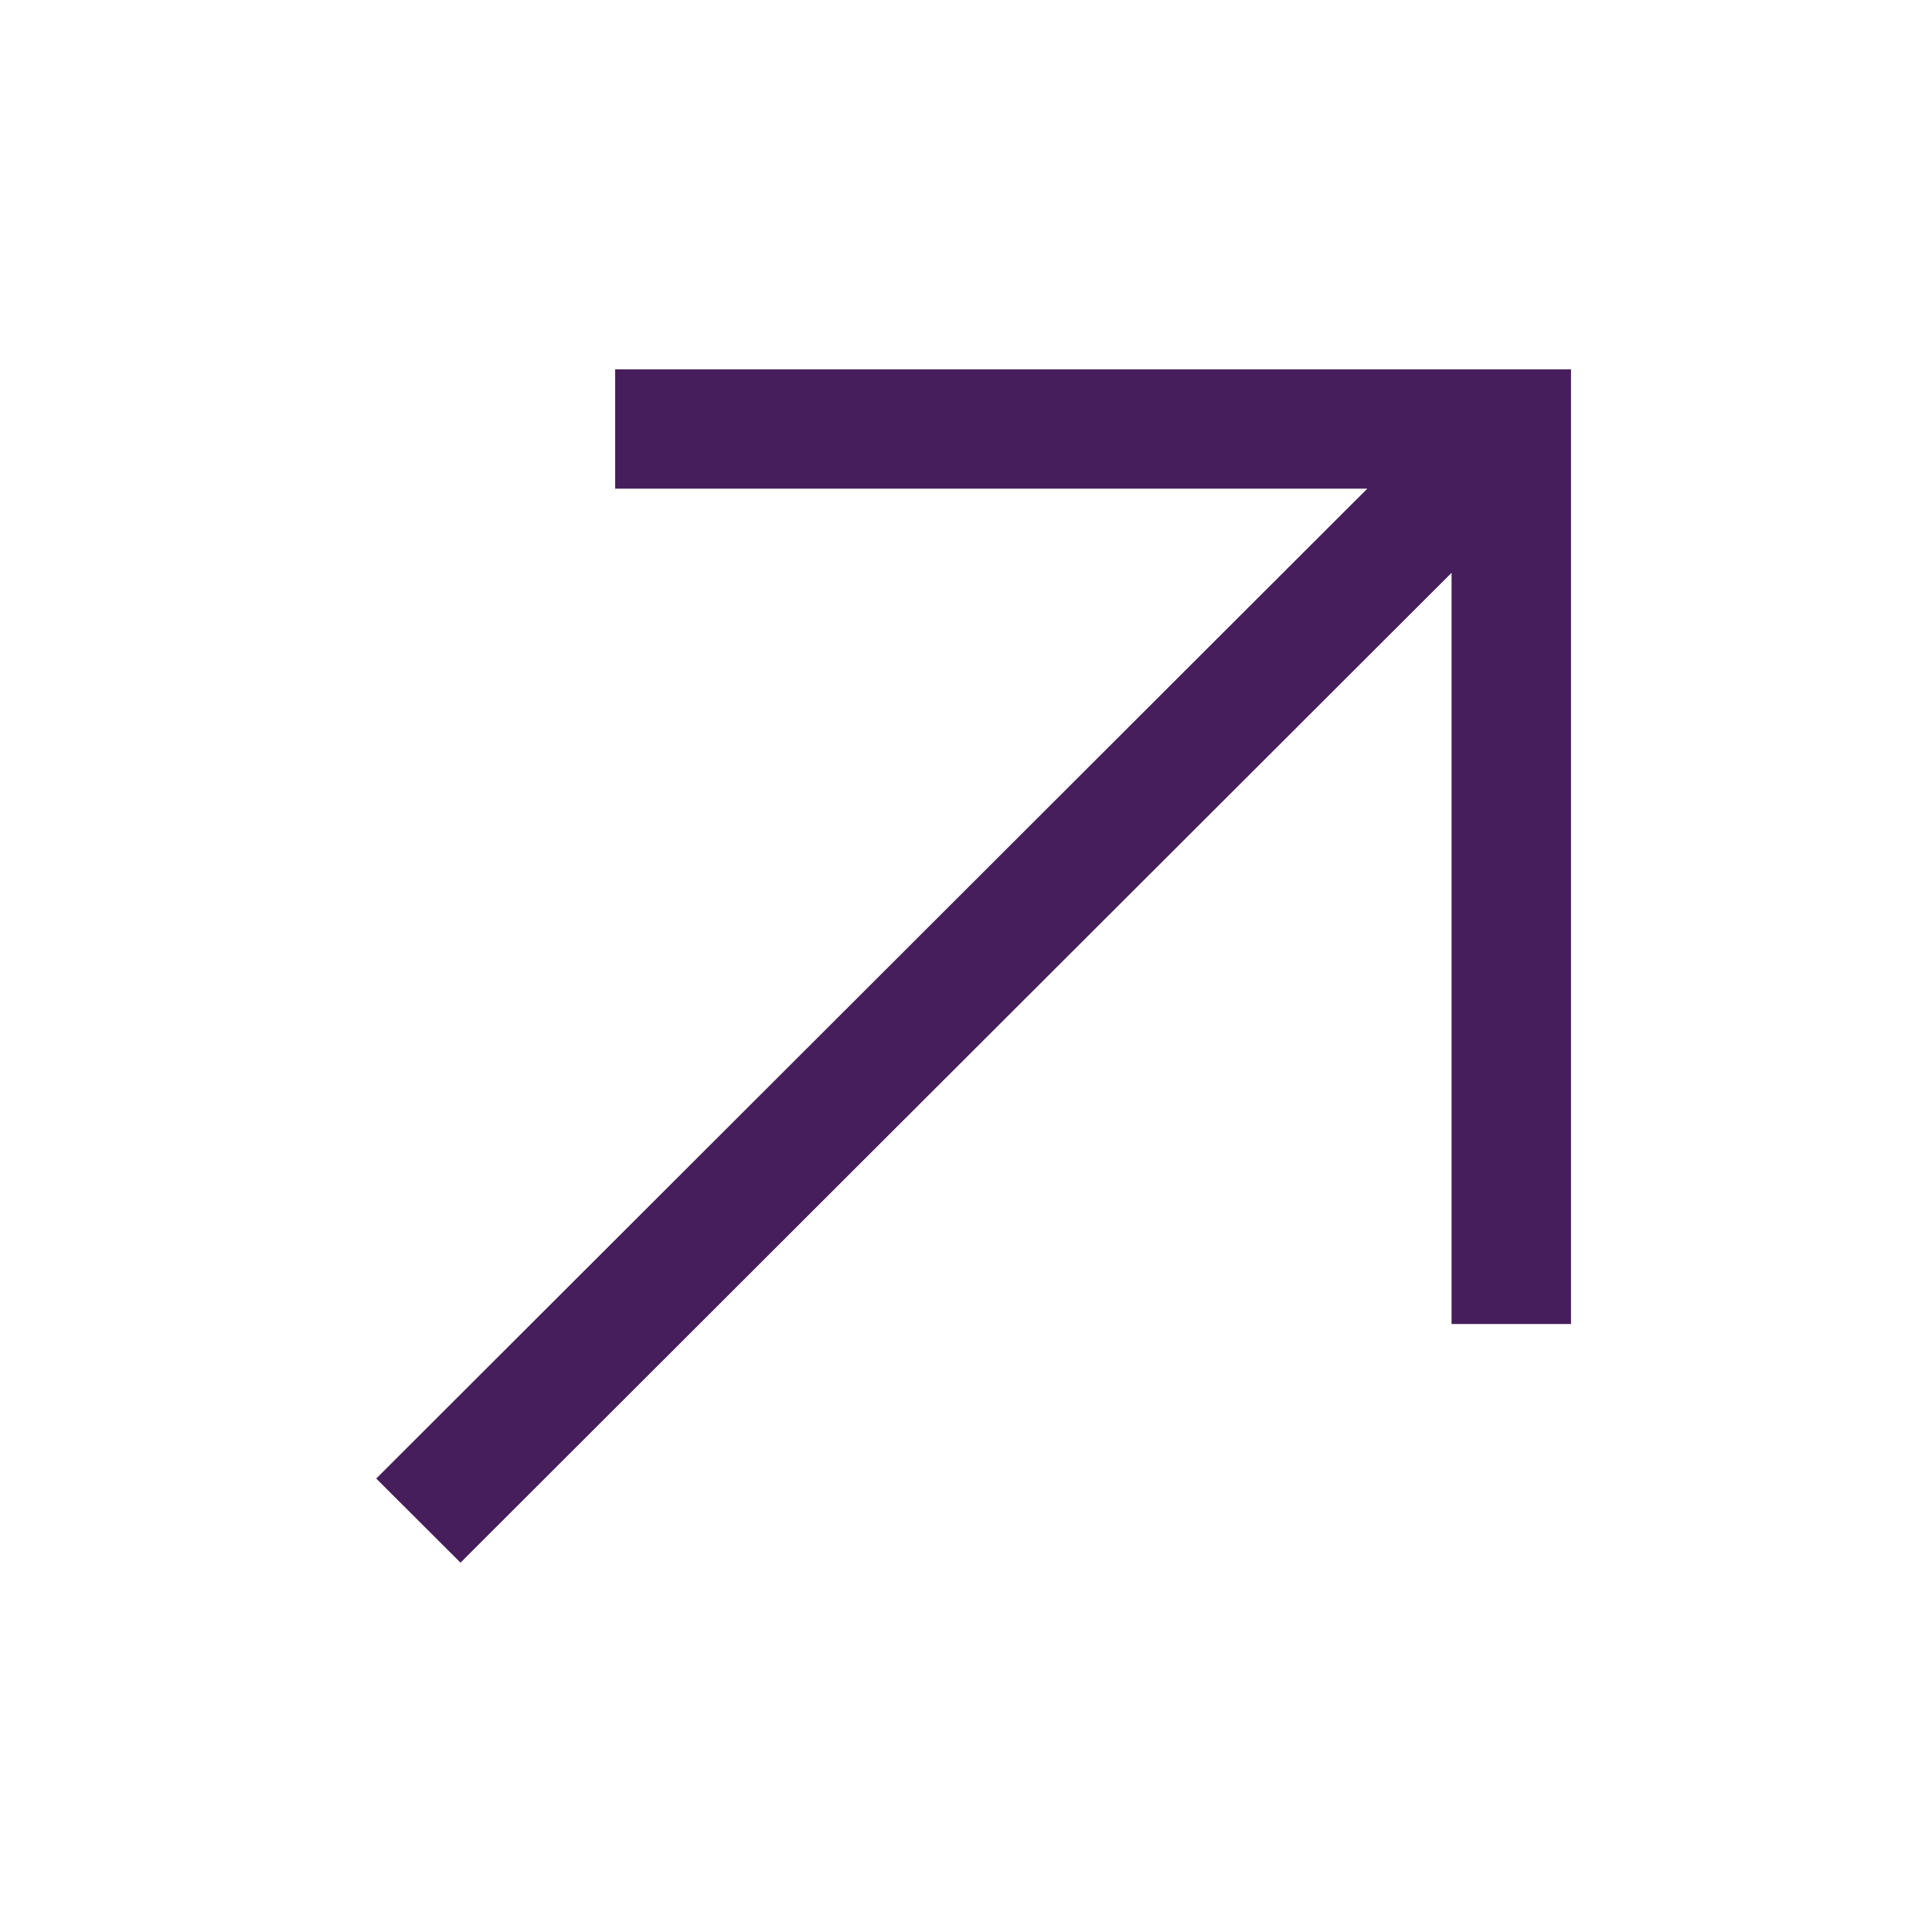
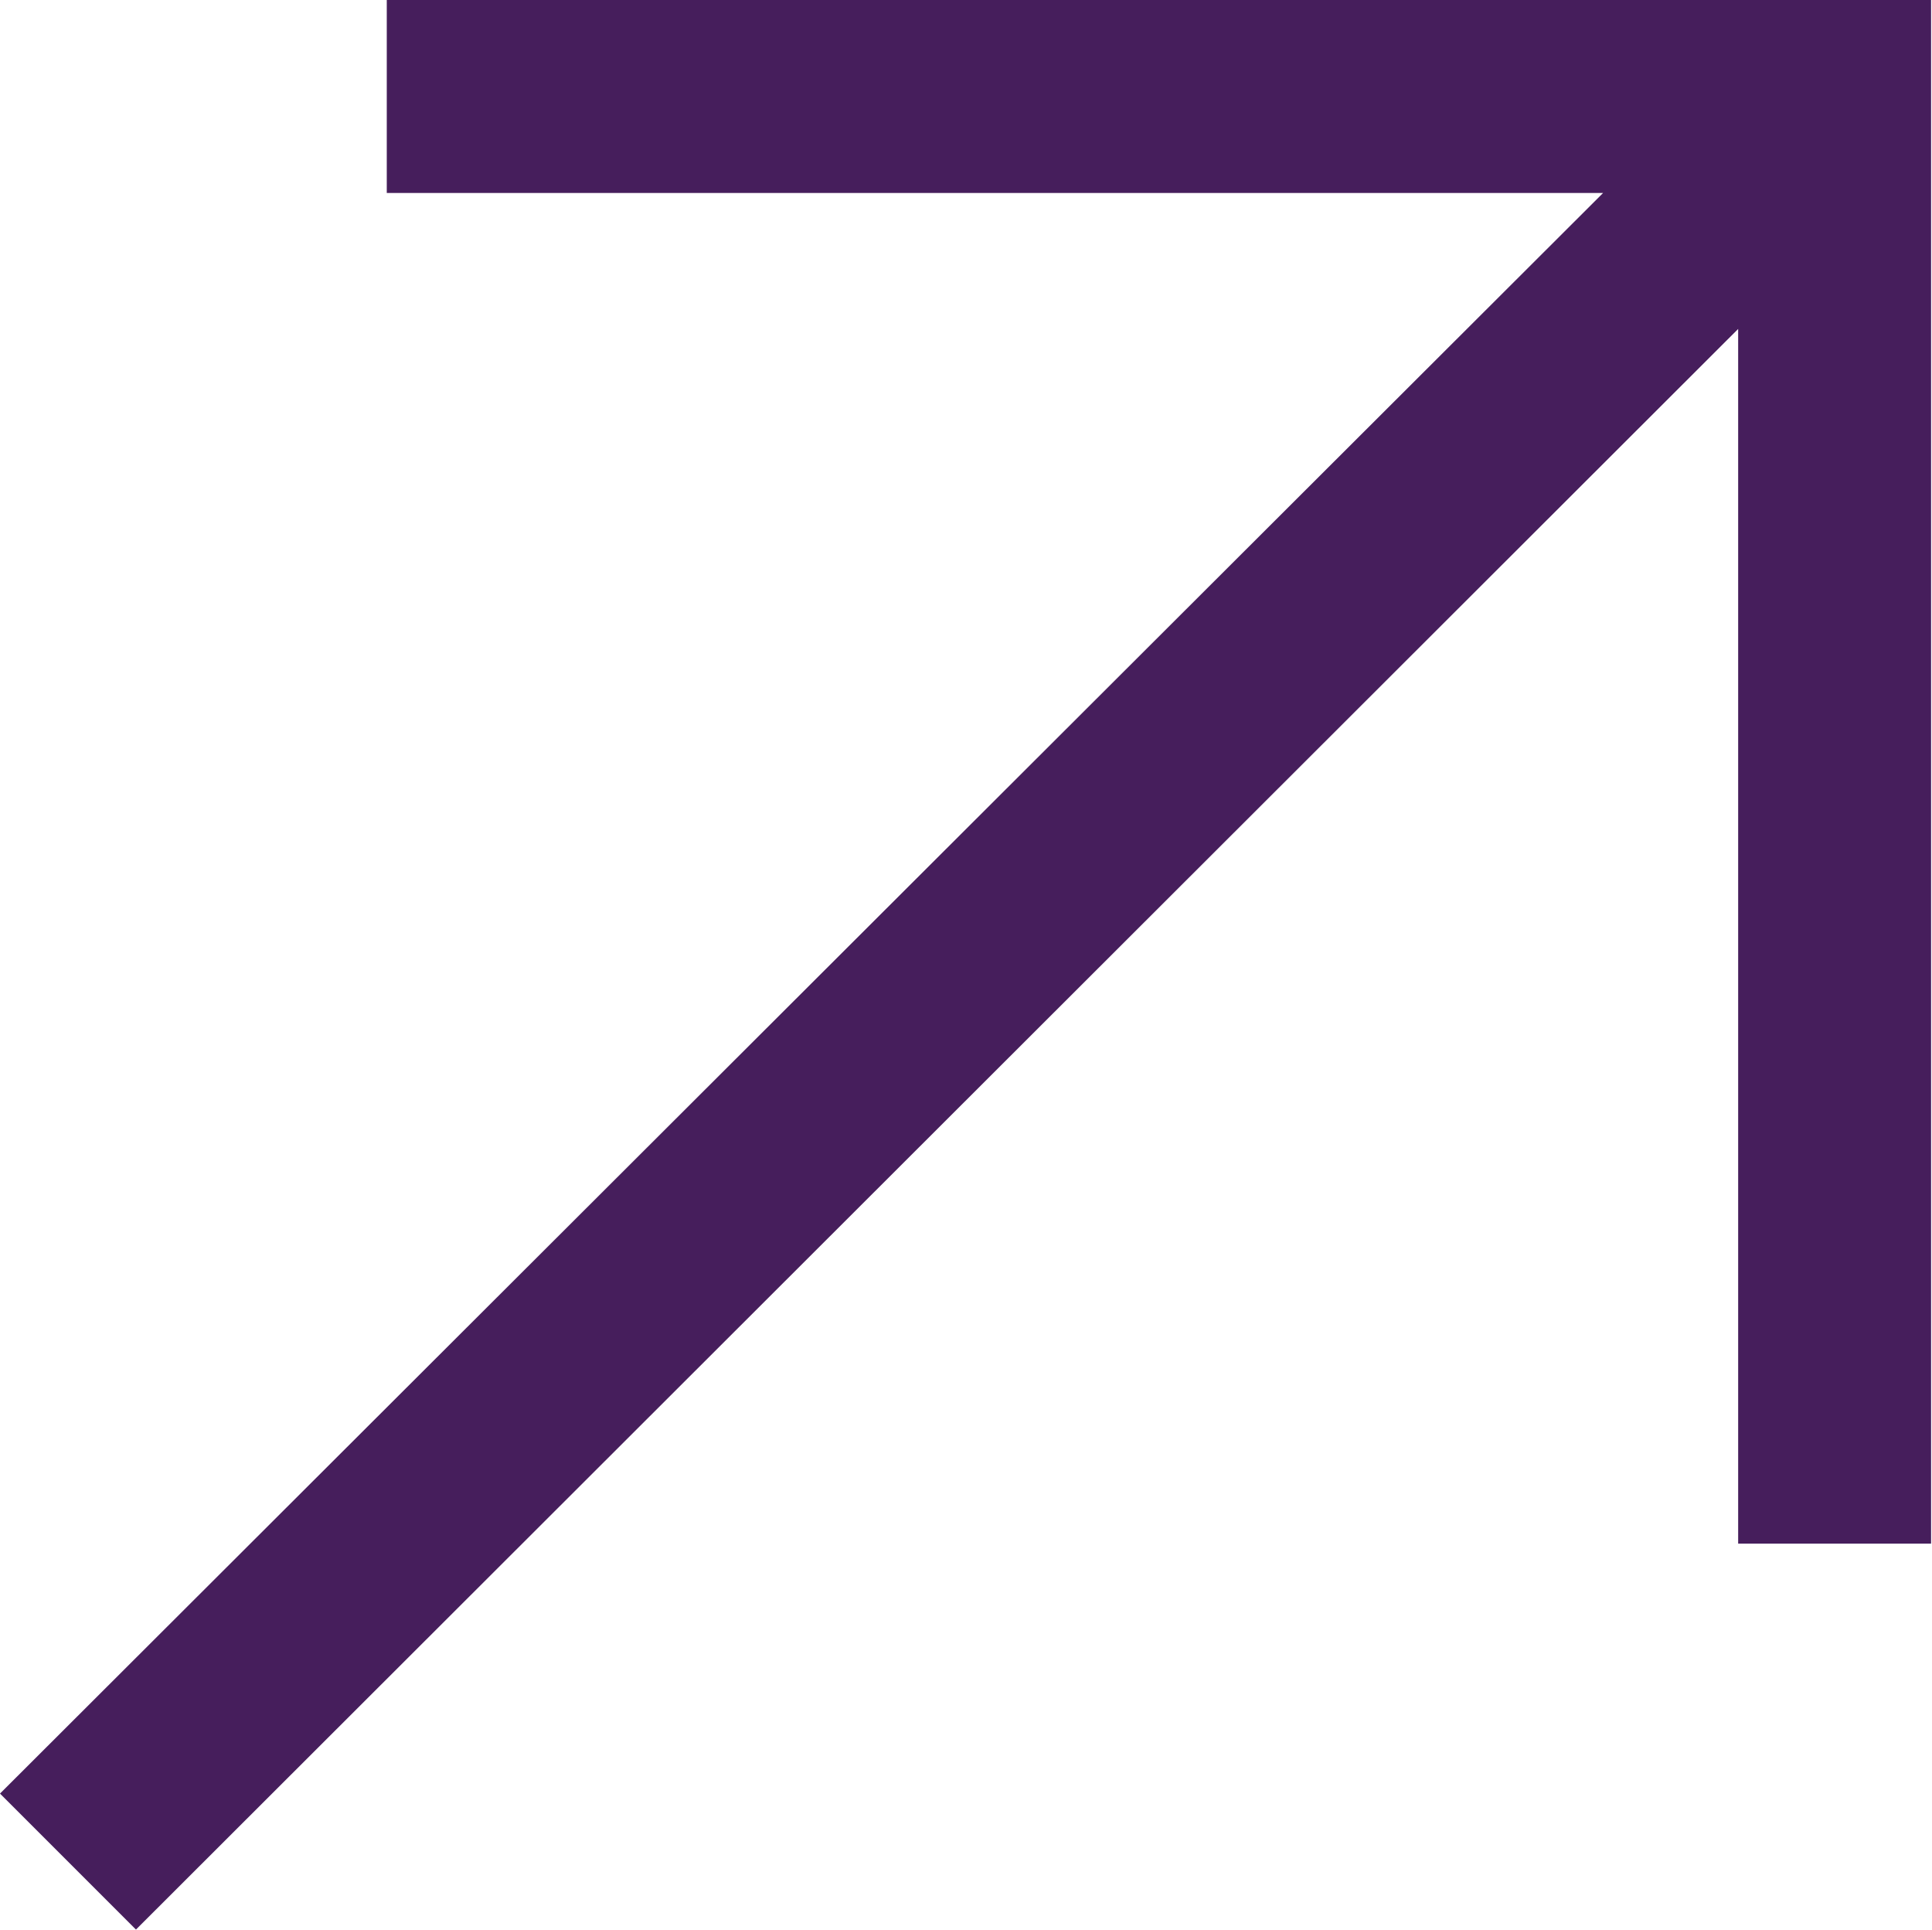
- <svg xmlns="http://www.w3.org/2000/svg" width="32" height="32" viewBox="0 0 34 34" fill="none">
-   <path d="M10.826 6.5V8.6H24.062L6.621 26.02L8.104 27.5L25.545 10.081V23.3H27.647V6.5H10.826Z" fill="#461E5C" />
+ <svg xmlns="http://www.w3.org/2000/svg" id="Layer_1" data-name="Layer 1" viewBox="0 0 21.03 21">
+   <defs>
+     <style>
+       .cls-1 {
+         fill: #461e5c;
+         stroke-width: 0px;
+       }
+     </style>
+   </defs>
+   <path class="cls-1" d="M4.21,0v2.1h13.24L0,19.52l1.48,1.48L18.92,3.58v13.22h2.1V0H4.21Z" />
</svg>
